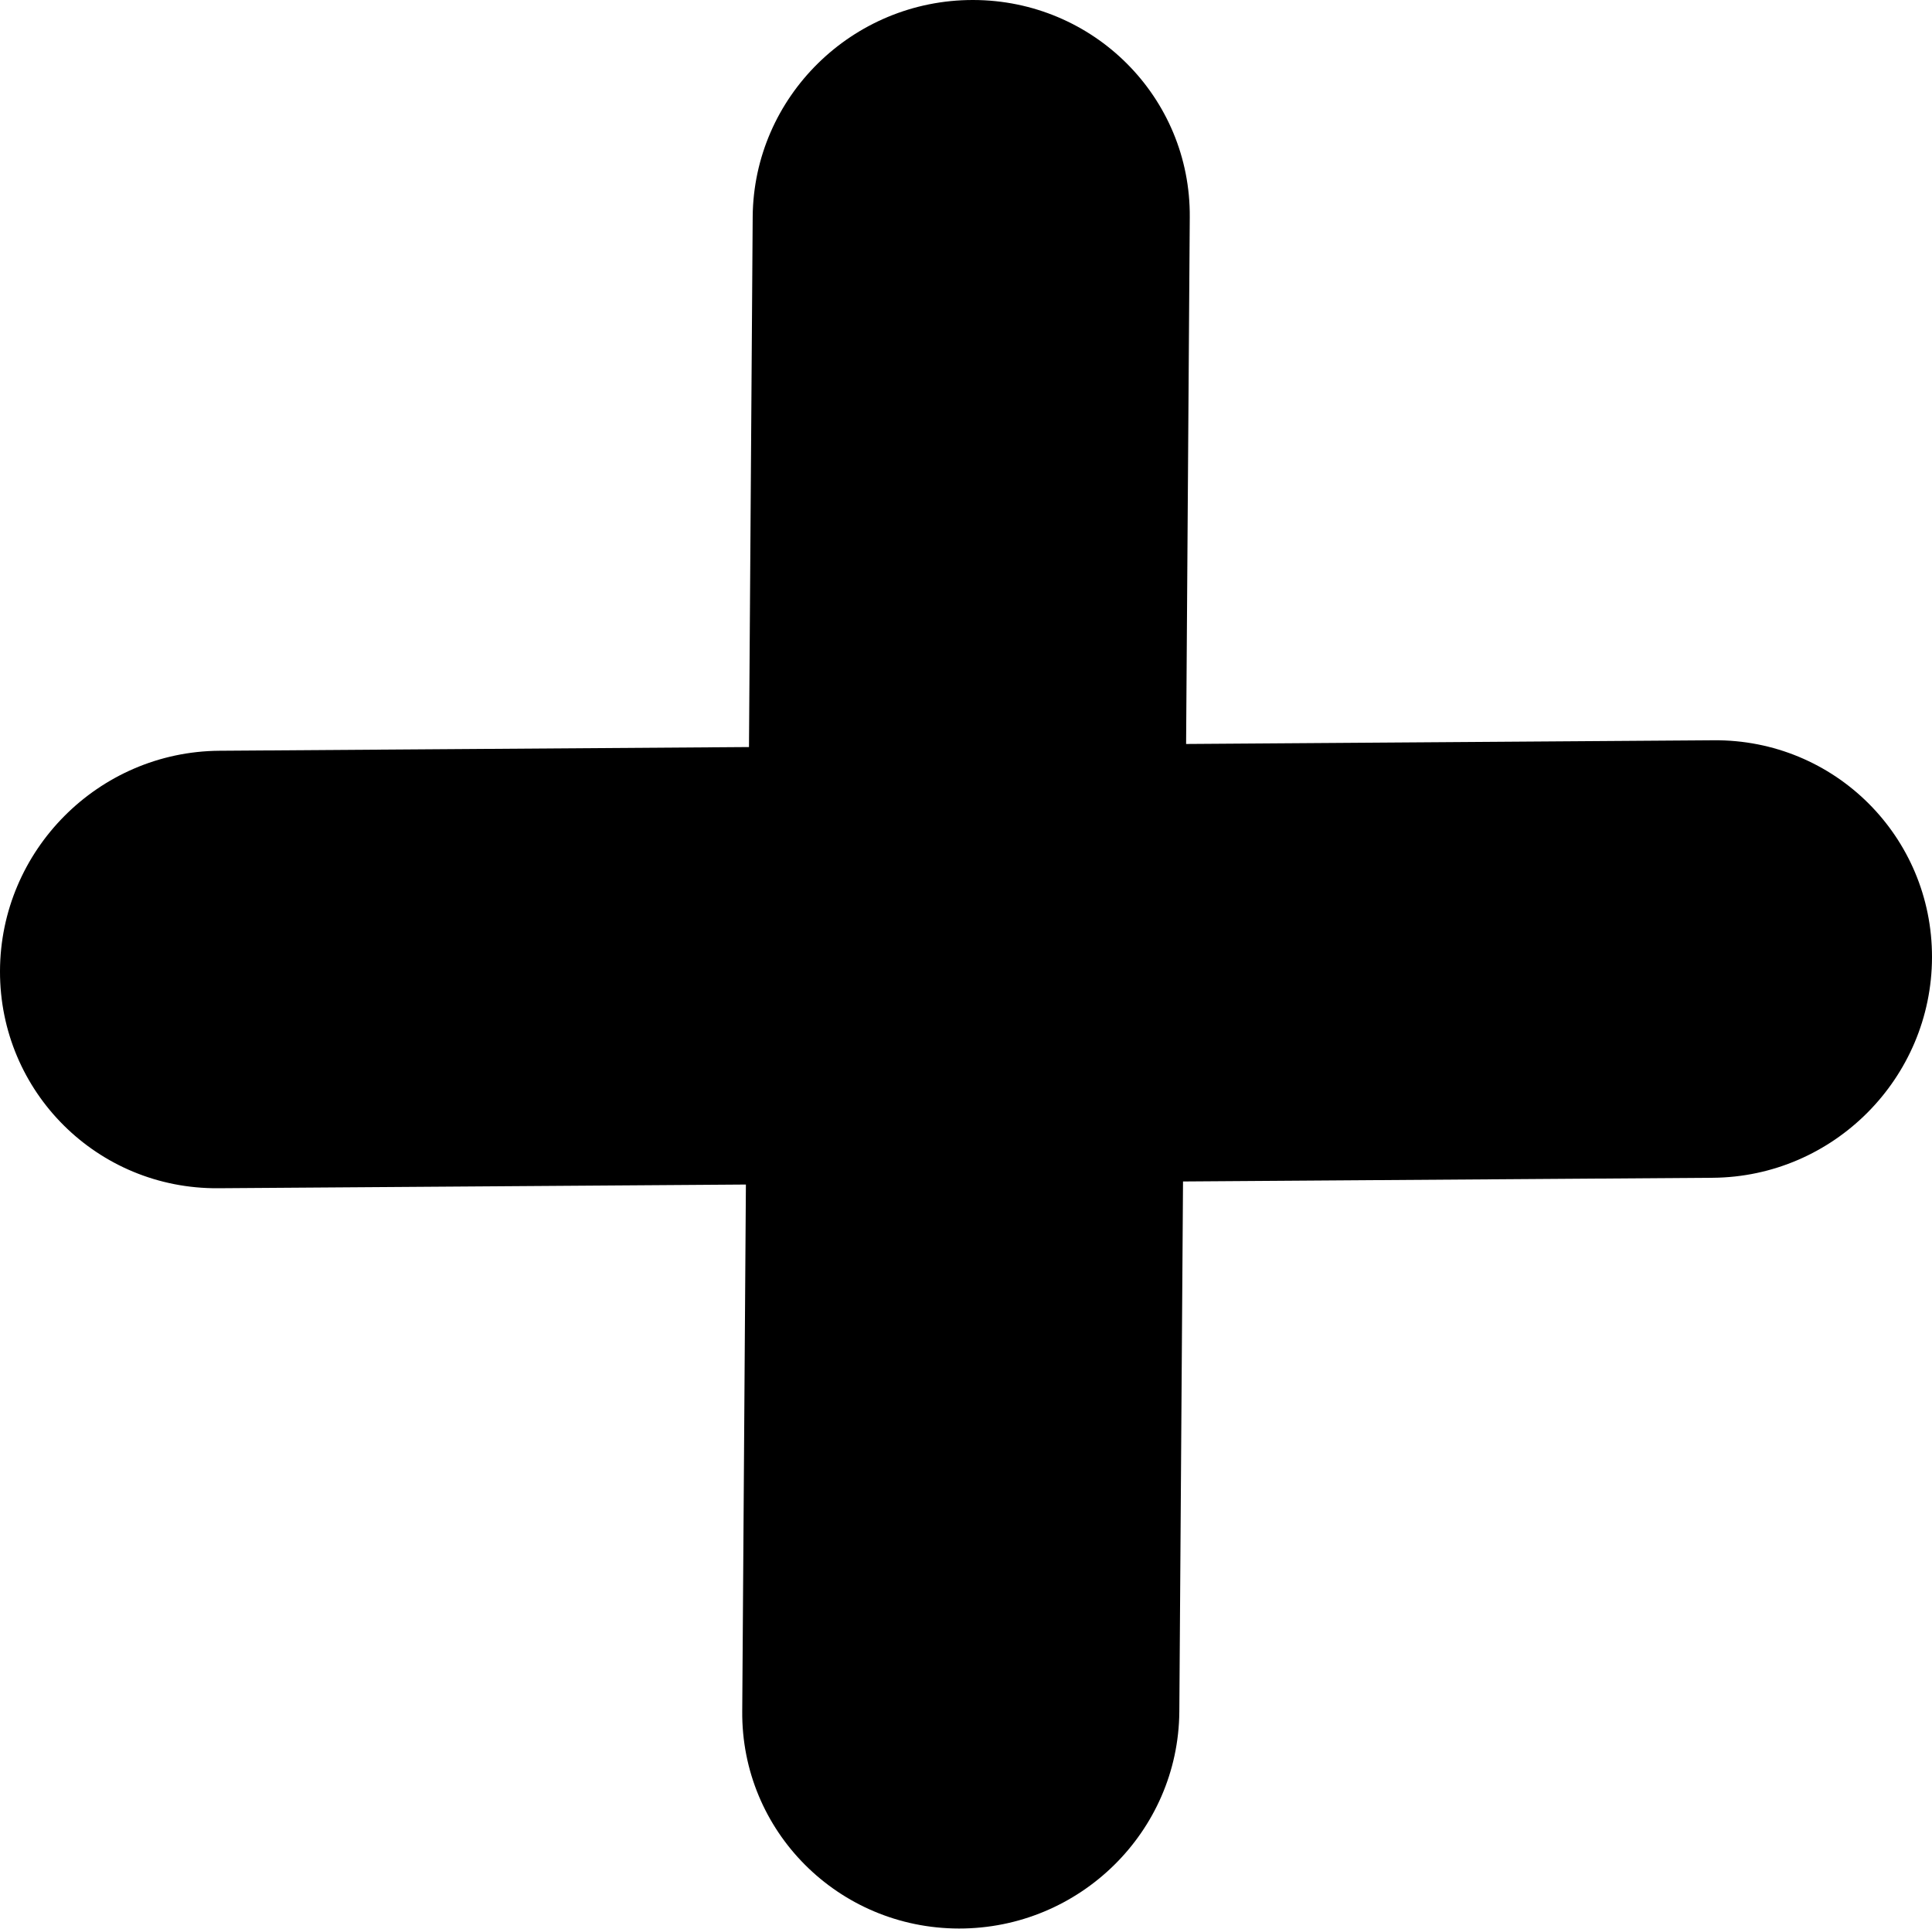
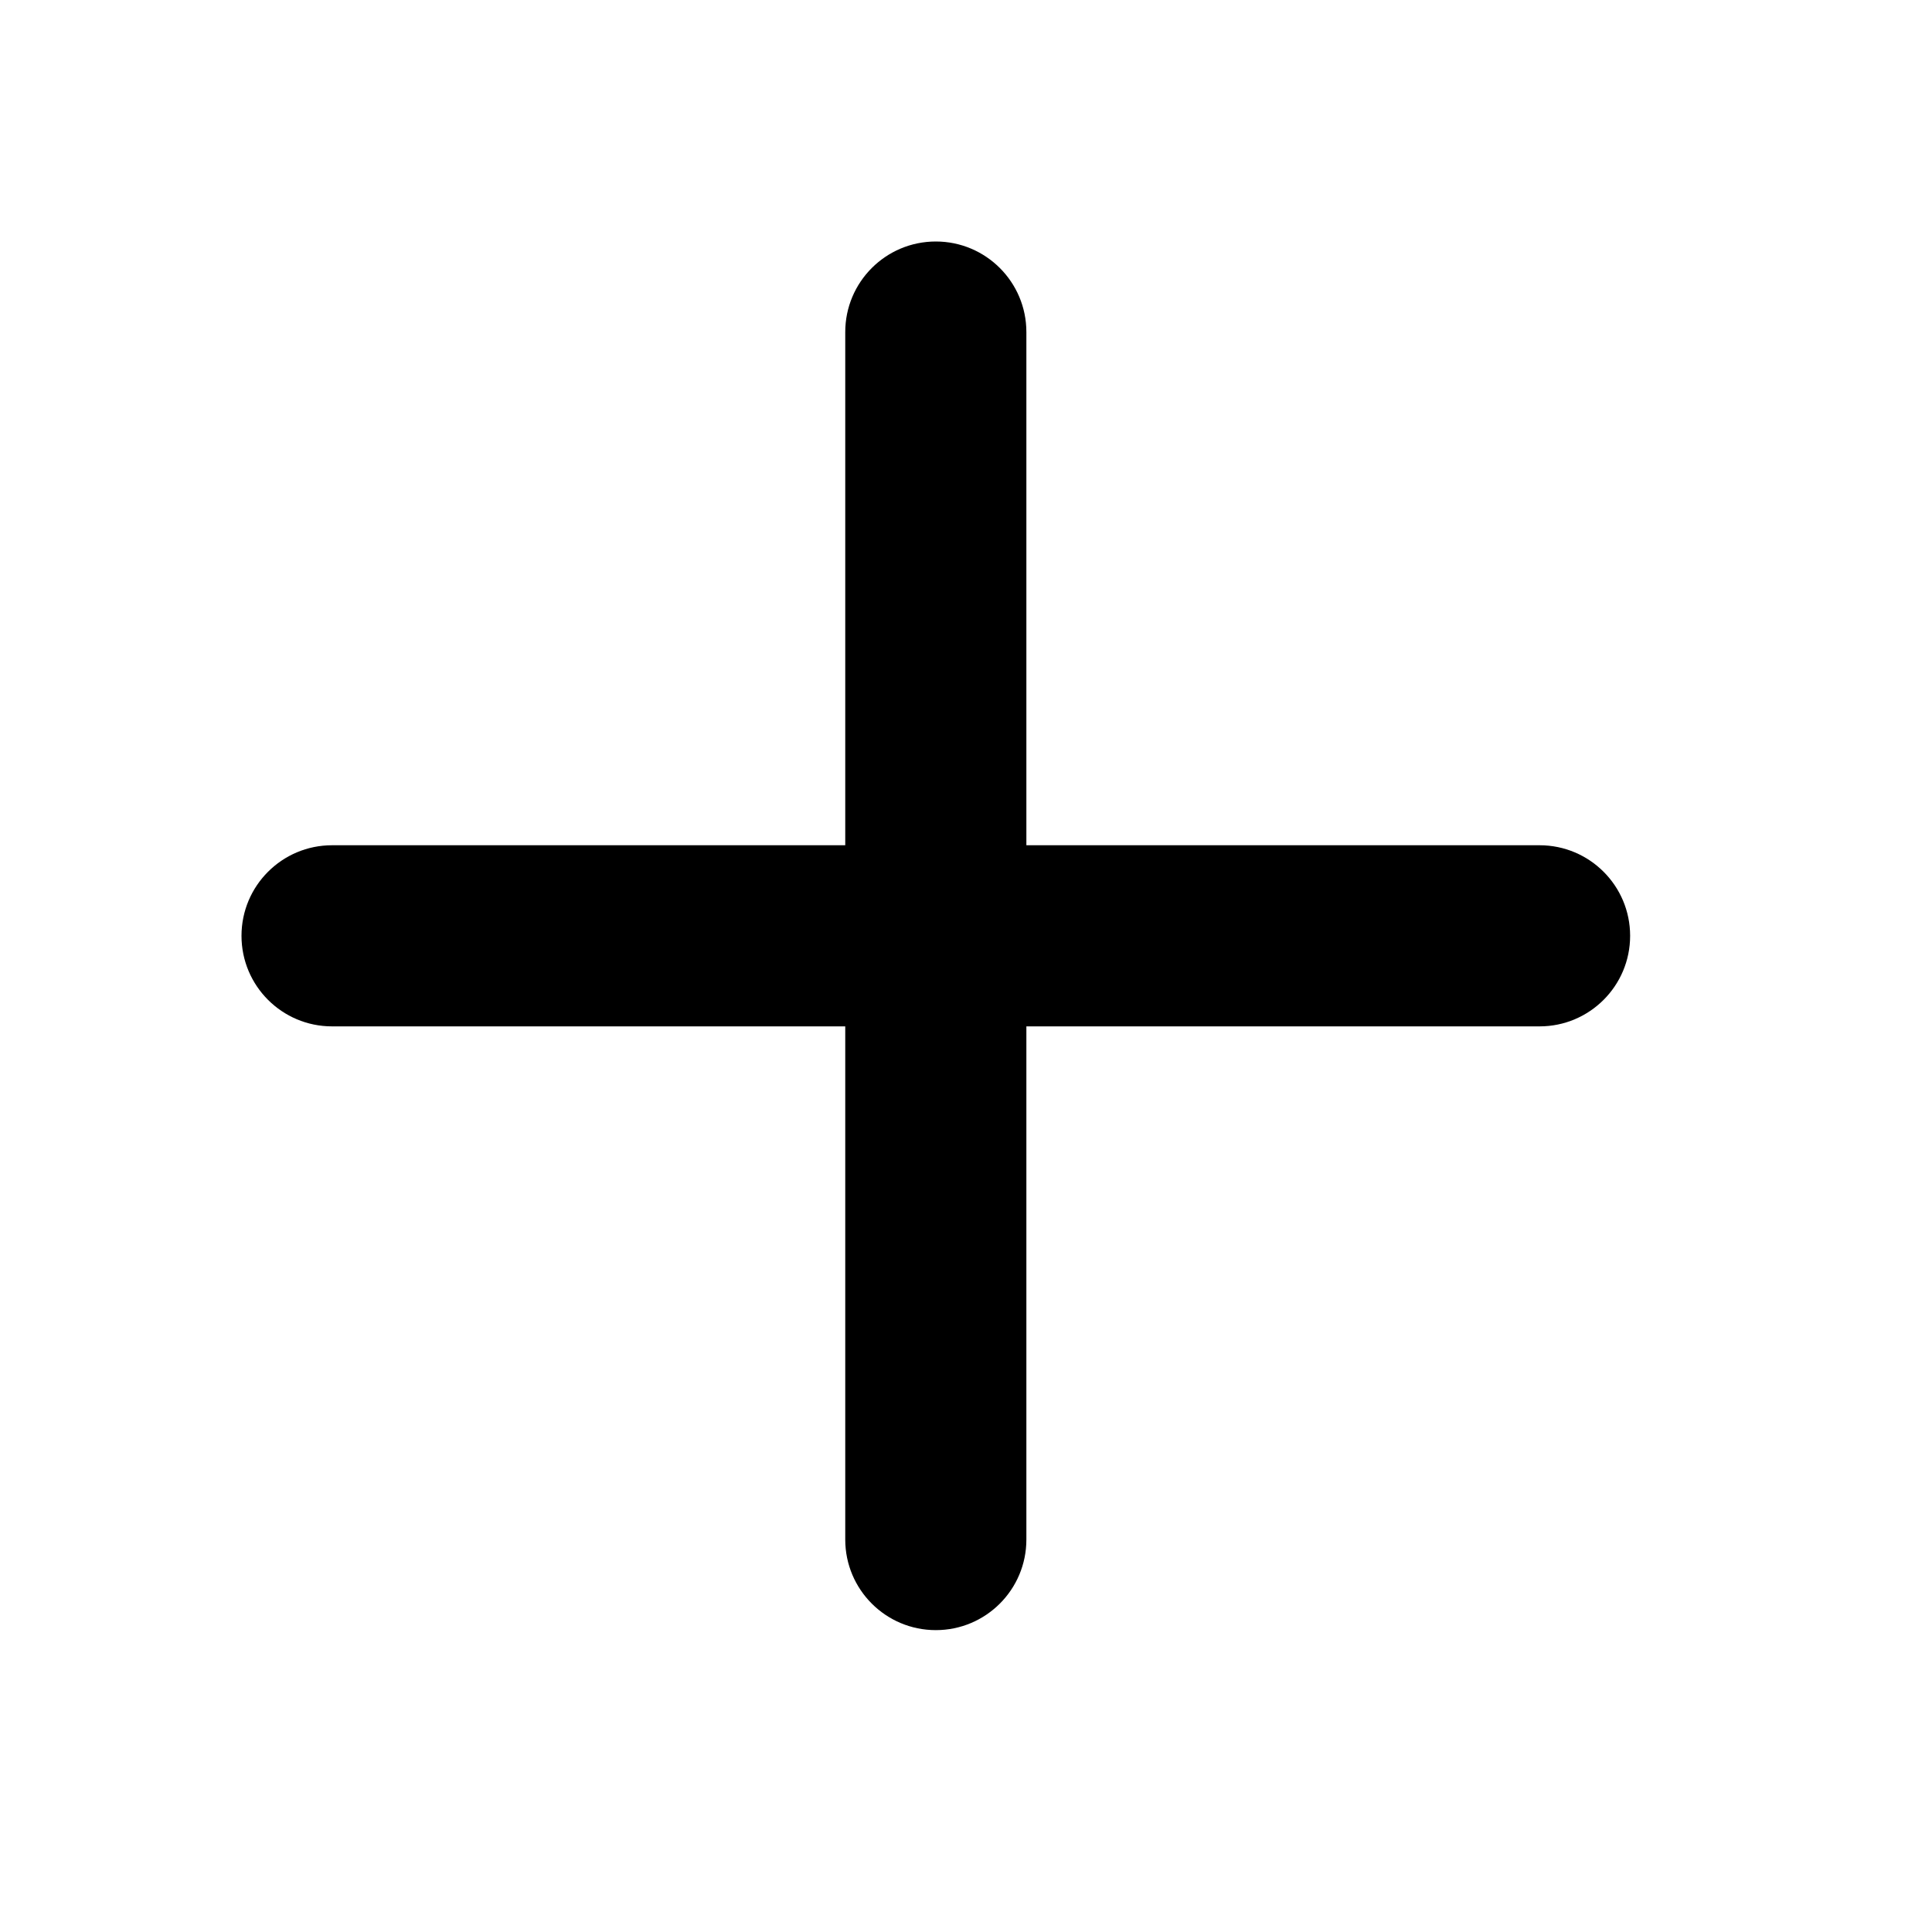
- <svg xmlns="http://www.w3.org/2000/svg" version="1.1" id="Layer_1" x="0px" y="0px" width="122.875px" height="122.648px" viewBox="0 0 122.875 122.648" enable-background="new 0 0 122.875 122.648" xml:space="preserve">
-   <g>
-     <path fill-rule="evenodd" clip-rule="evenodd" d="M108.993,47.079c7.683-0.059,13.898,6.12,13.882,13.805 c-0.018,7.683-6.26,13.959-13.942,14.019L75.24,75.138l-0.235,33.73c-0.063,7.619-6.338,13.789-14.014,13.78 c-7.678-0.01-13.848-6.197-13.785-13.818l0.233-33.497l-33.558,0.235C6.2,75.628-0.016,69.448,0,61.764 c0.018-7.683,6.261-13.959,13.943-14.018l33.692-0.236l0.236-33.73C47.935,6.161,54.209-0.009,61.885,0 c7.678,0.009,13.848,6.197,13.784,13.818l-0.233,33.497L108.993,47.079L108.993,47.079z" />
-   </g>
+ <svg xmlns="http://www.w3.org/2000/svg" viewBox="0 0 16 16" width="16" height="16">
+   <path d="M7.75 2a.75.75 0 0 1 .75.75V7h4.25a.75.75 0 0 1 0 1.5H8.5v4.25a.75.75 0 0 1-1.5 0V8.5H2.75a.75.75 0 0 1 0-1.5H7V2.75A.75.75 0 0 1 7.75 2Z" />
</svg>
